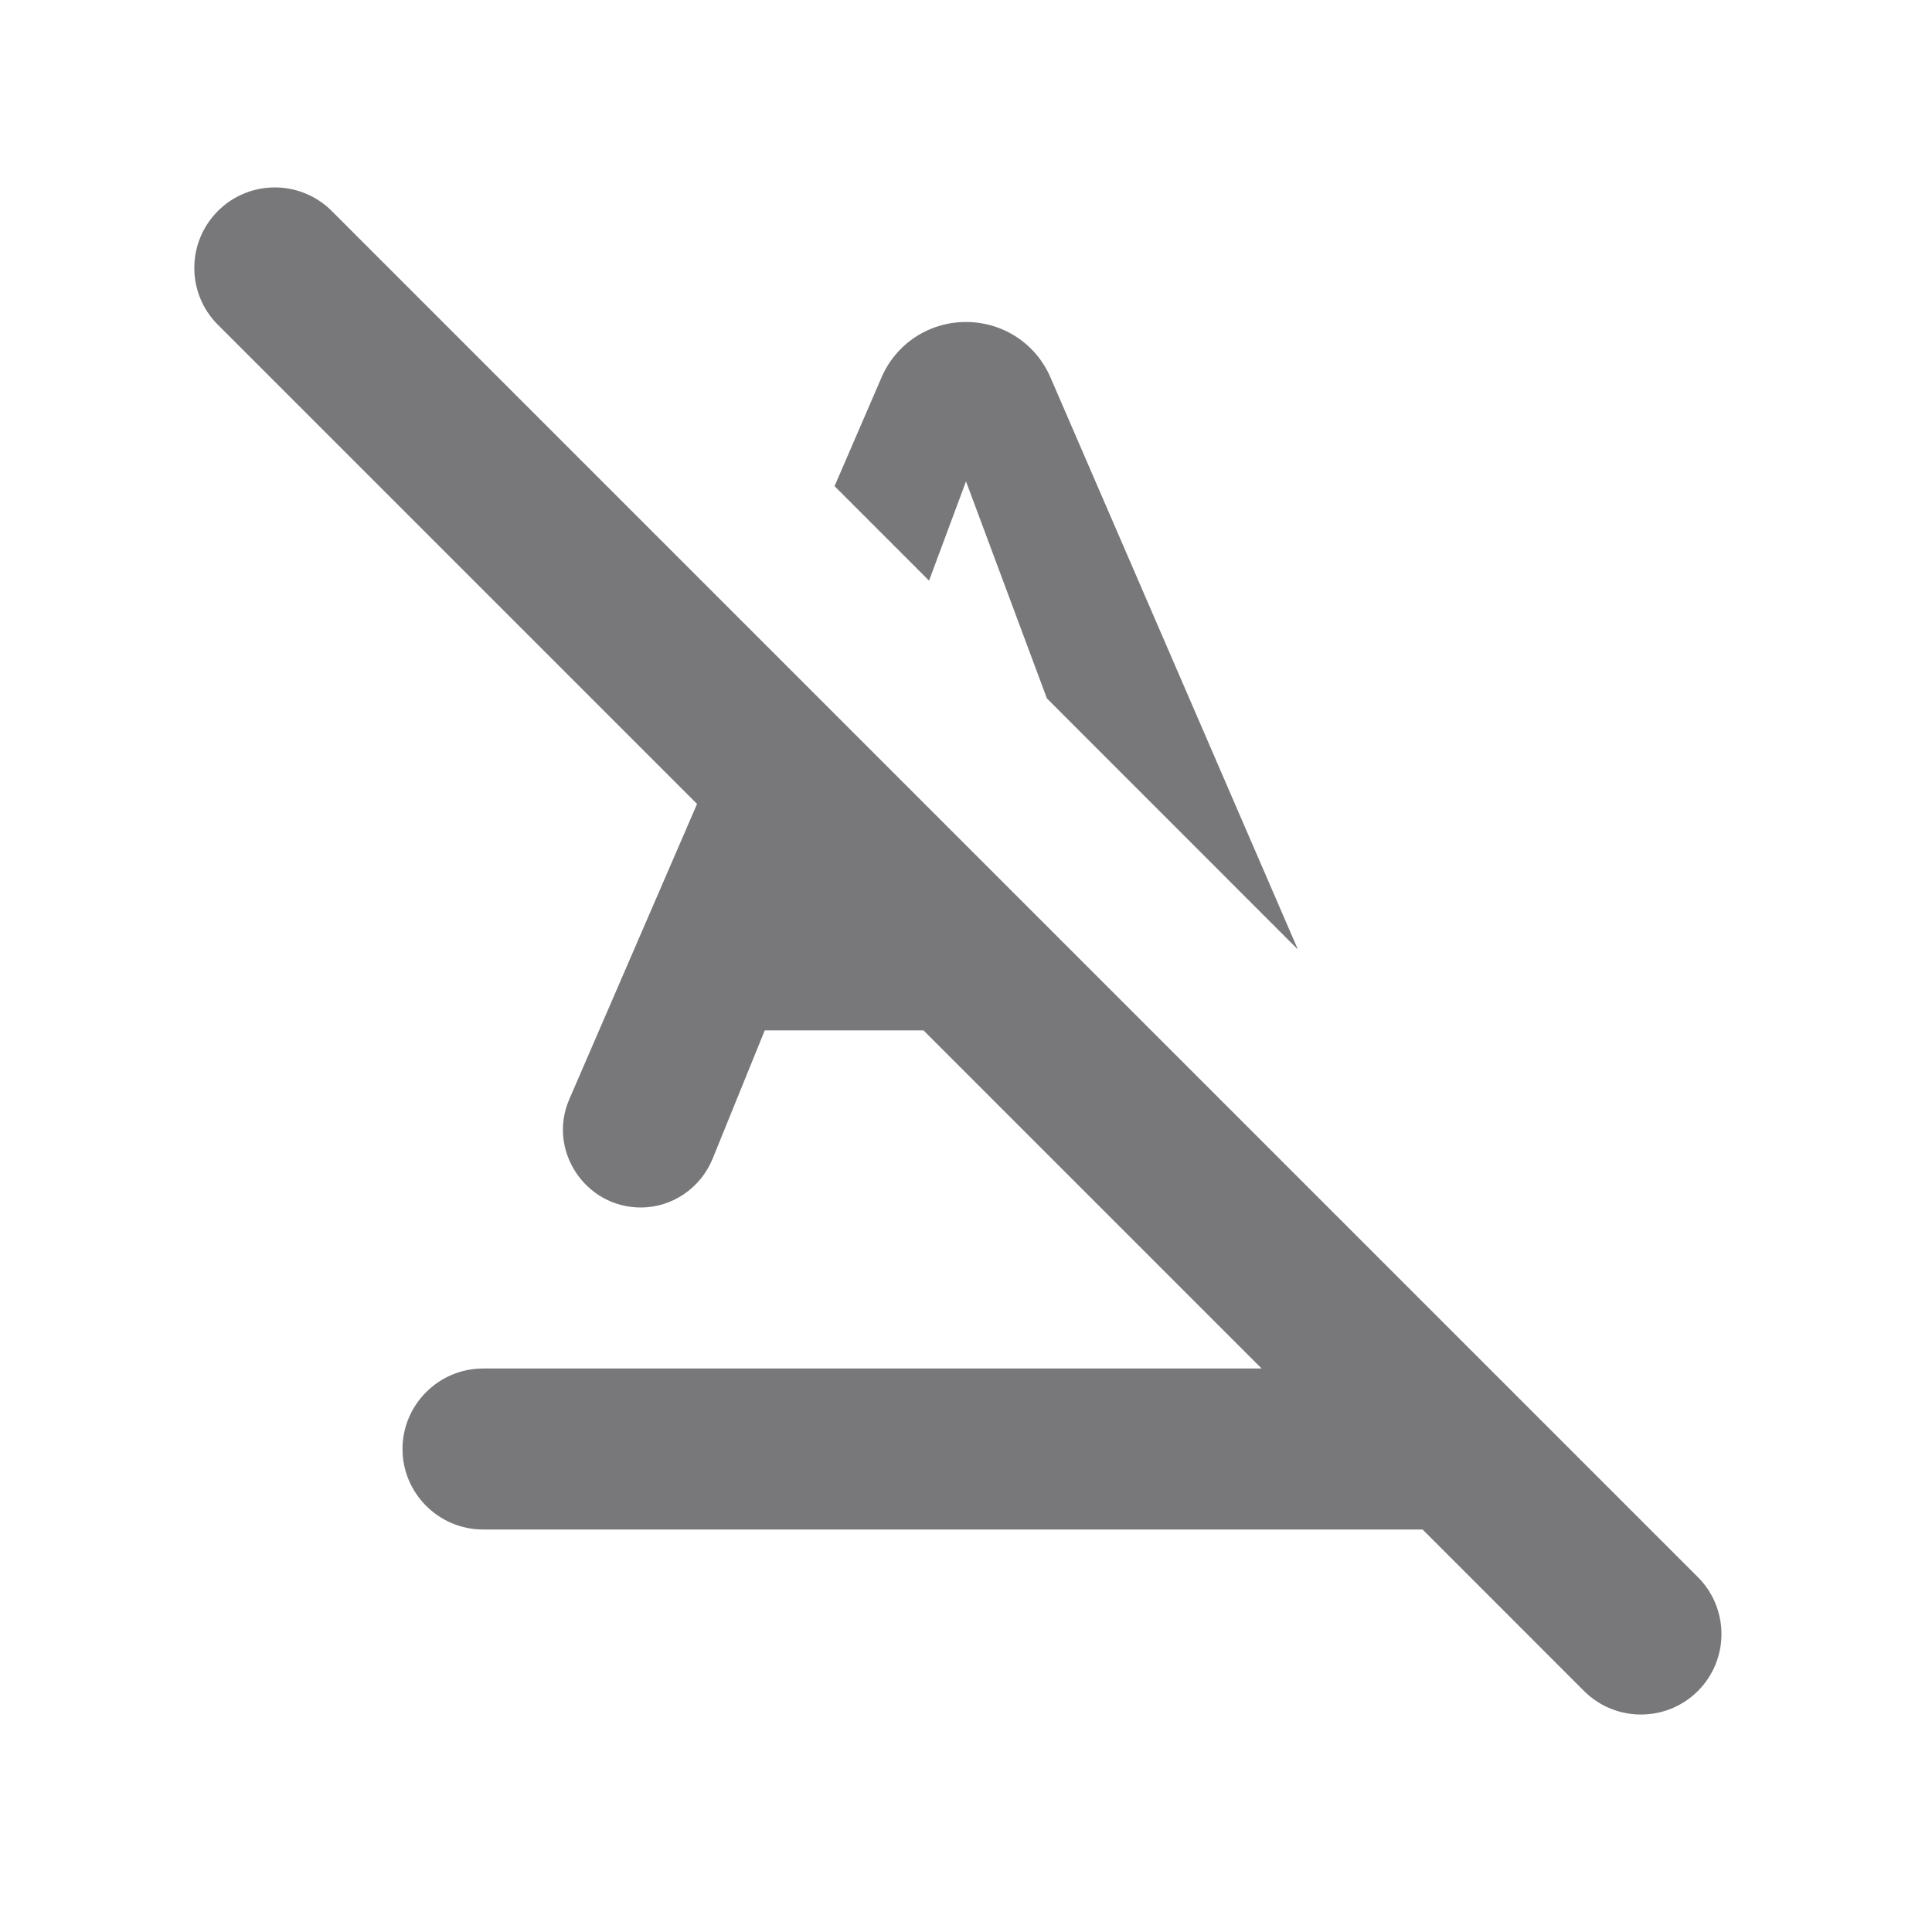
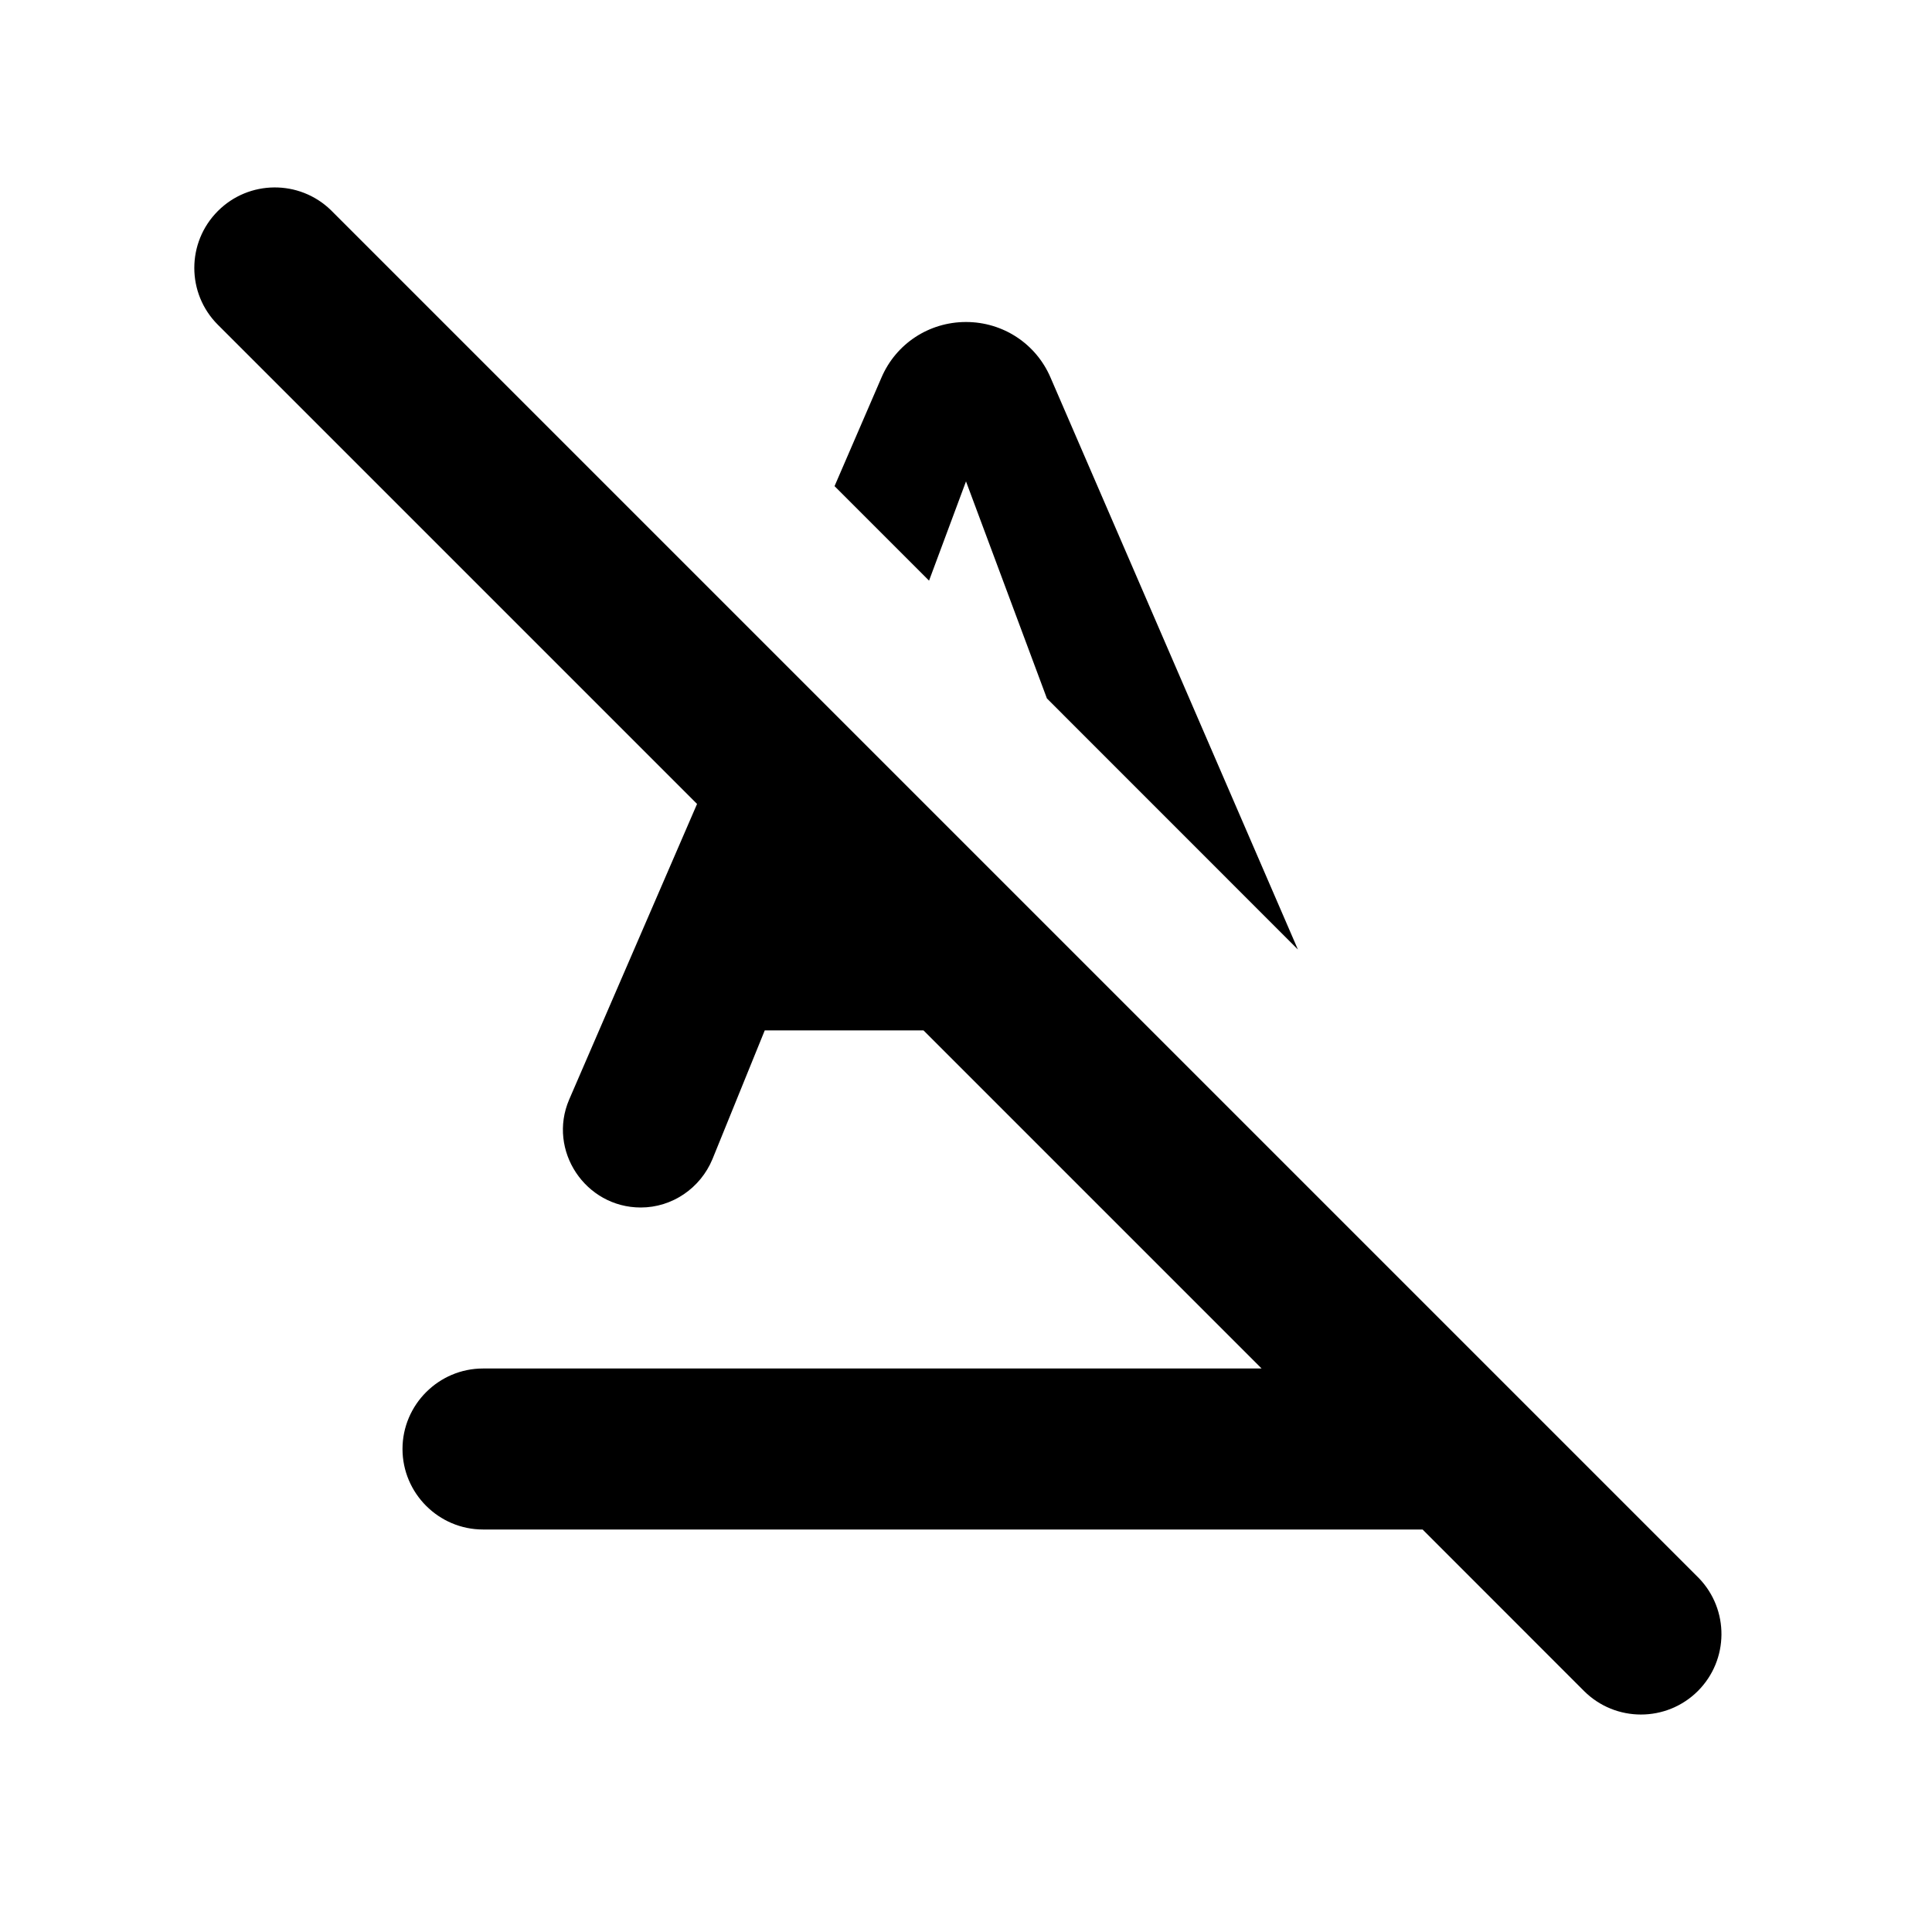
- <svg xmlns="http://www.w3.org/2000/svg" width="24" height="24" viewBox="0 0 24 24" fill="none">
-   <path fill-rule="evenodd" clip-rule="evenodd" d="M4.108 2.608C3.717 2.231 3.093 2.235 2.707 2.621C2.316 3.012 2.316 3.645 2.707 4.035L8.659 9.987L7.07 13.66C6.8 14.29 7.27 15 7.96 15C8.35 15 8.7 14.76 8.85 14.4L9.5 12.8H11.472L15.672 17H6C5.45 17 5 17.45 5 18C5 18.55 5.45 19 6 19H17.672L19.677 21.006C20.068 21.396 20.701 21.396 21.092 21.006C21.478 20.619 21.482 19.996 21.104 19.604C21.1 19.6 21.096 19.596 21.092 19.592L4.121 2.621C4.117 2.617 4.112 2.613 4.108 2.608ZM16.123 11.795L13.05 4.69C12.87 4.27 12.46 4 12 4C11.54 4 11.13 4.27 10.95 4.69L10.367 6.039L11.541 7.213L12 5.98L13.005 8.676L16.123 11.795Z" fill="#78787A" />
+ <svg xmlns="http://www.w3.org/2000/svg" width="24" height="24" viewBox="0 0 24 24" fill="currentColor">
+   <path fill-rule="evenodd" clip-rule="evenodd" d="M4.108 2.608C3.717 2.231 3.093 2.235 2.707 2.621C2.316 3.012 2.316 3.645 2.707 4.035L8.659 9.987L7.07 13.66C6.8 14.29 7.27 15 7.96 15C8.35 15 8.7 14.76 8.85 14.4L9.5 12.8H11.472L15.672 17H6C5.45 17 5 17.45 5 18C5 18.55 5.45 19 6 19H17.672L19.677 21.006C20.068 21.396 20.701 21.396 21.092 21.006C21.478 20.619 21.482 19.996 21.104 19.604C21.1 19.6 21.096 19.596 21.092 19.592L4.121 2.621C4.117 2.617 4.112 2.613 4.108 2.608ZM16.123 11.795L13.05 4.69C12.87 4.27 12.46 4 12 4C11.54 4 11.13 4.27 10.95 4.69L10.367 6.039L11.541 7.213L12 5.98L13.005 8.676L16.123 11.795Z" />
</svg>
